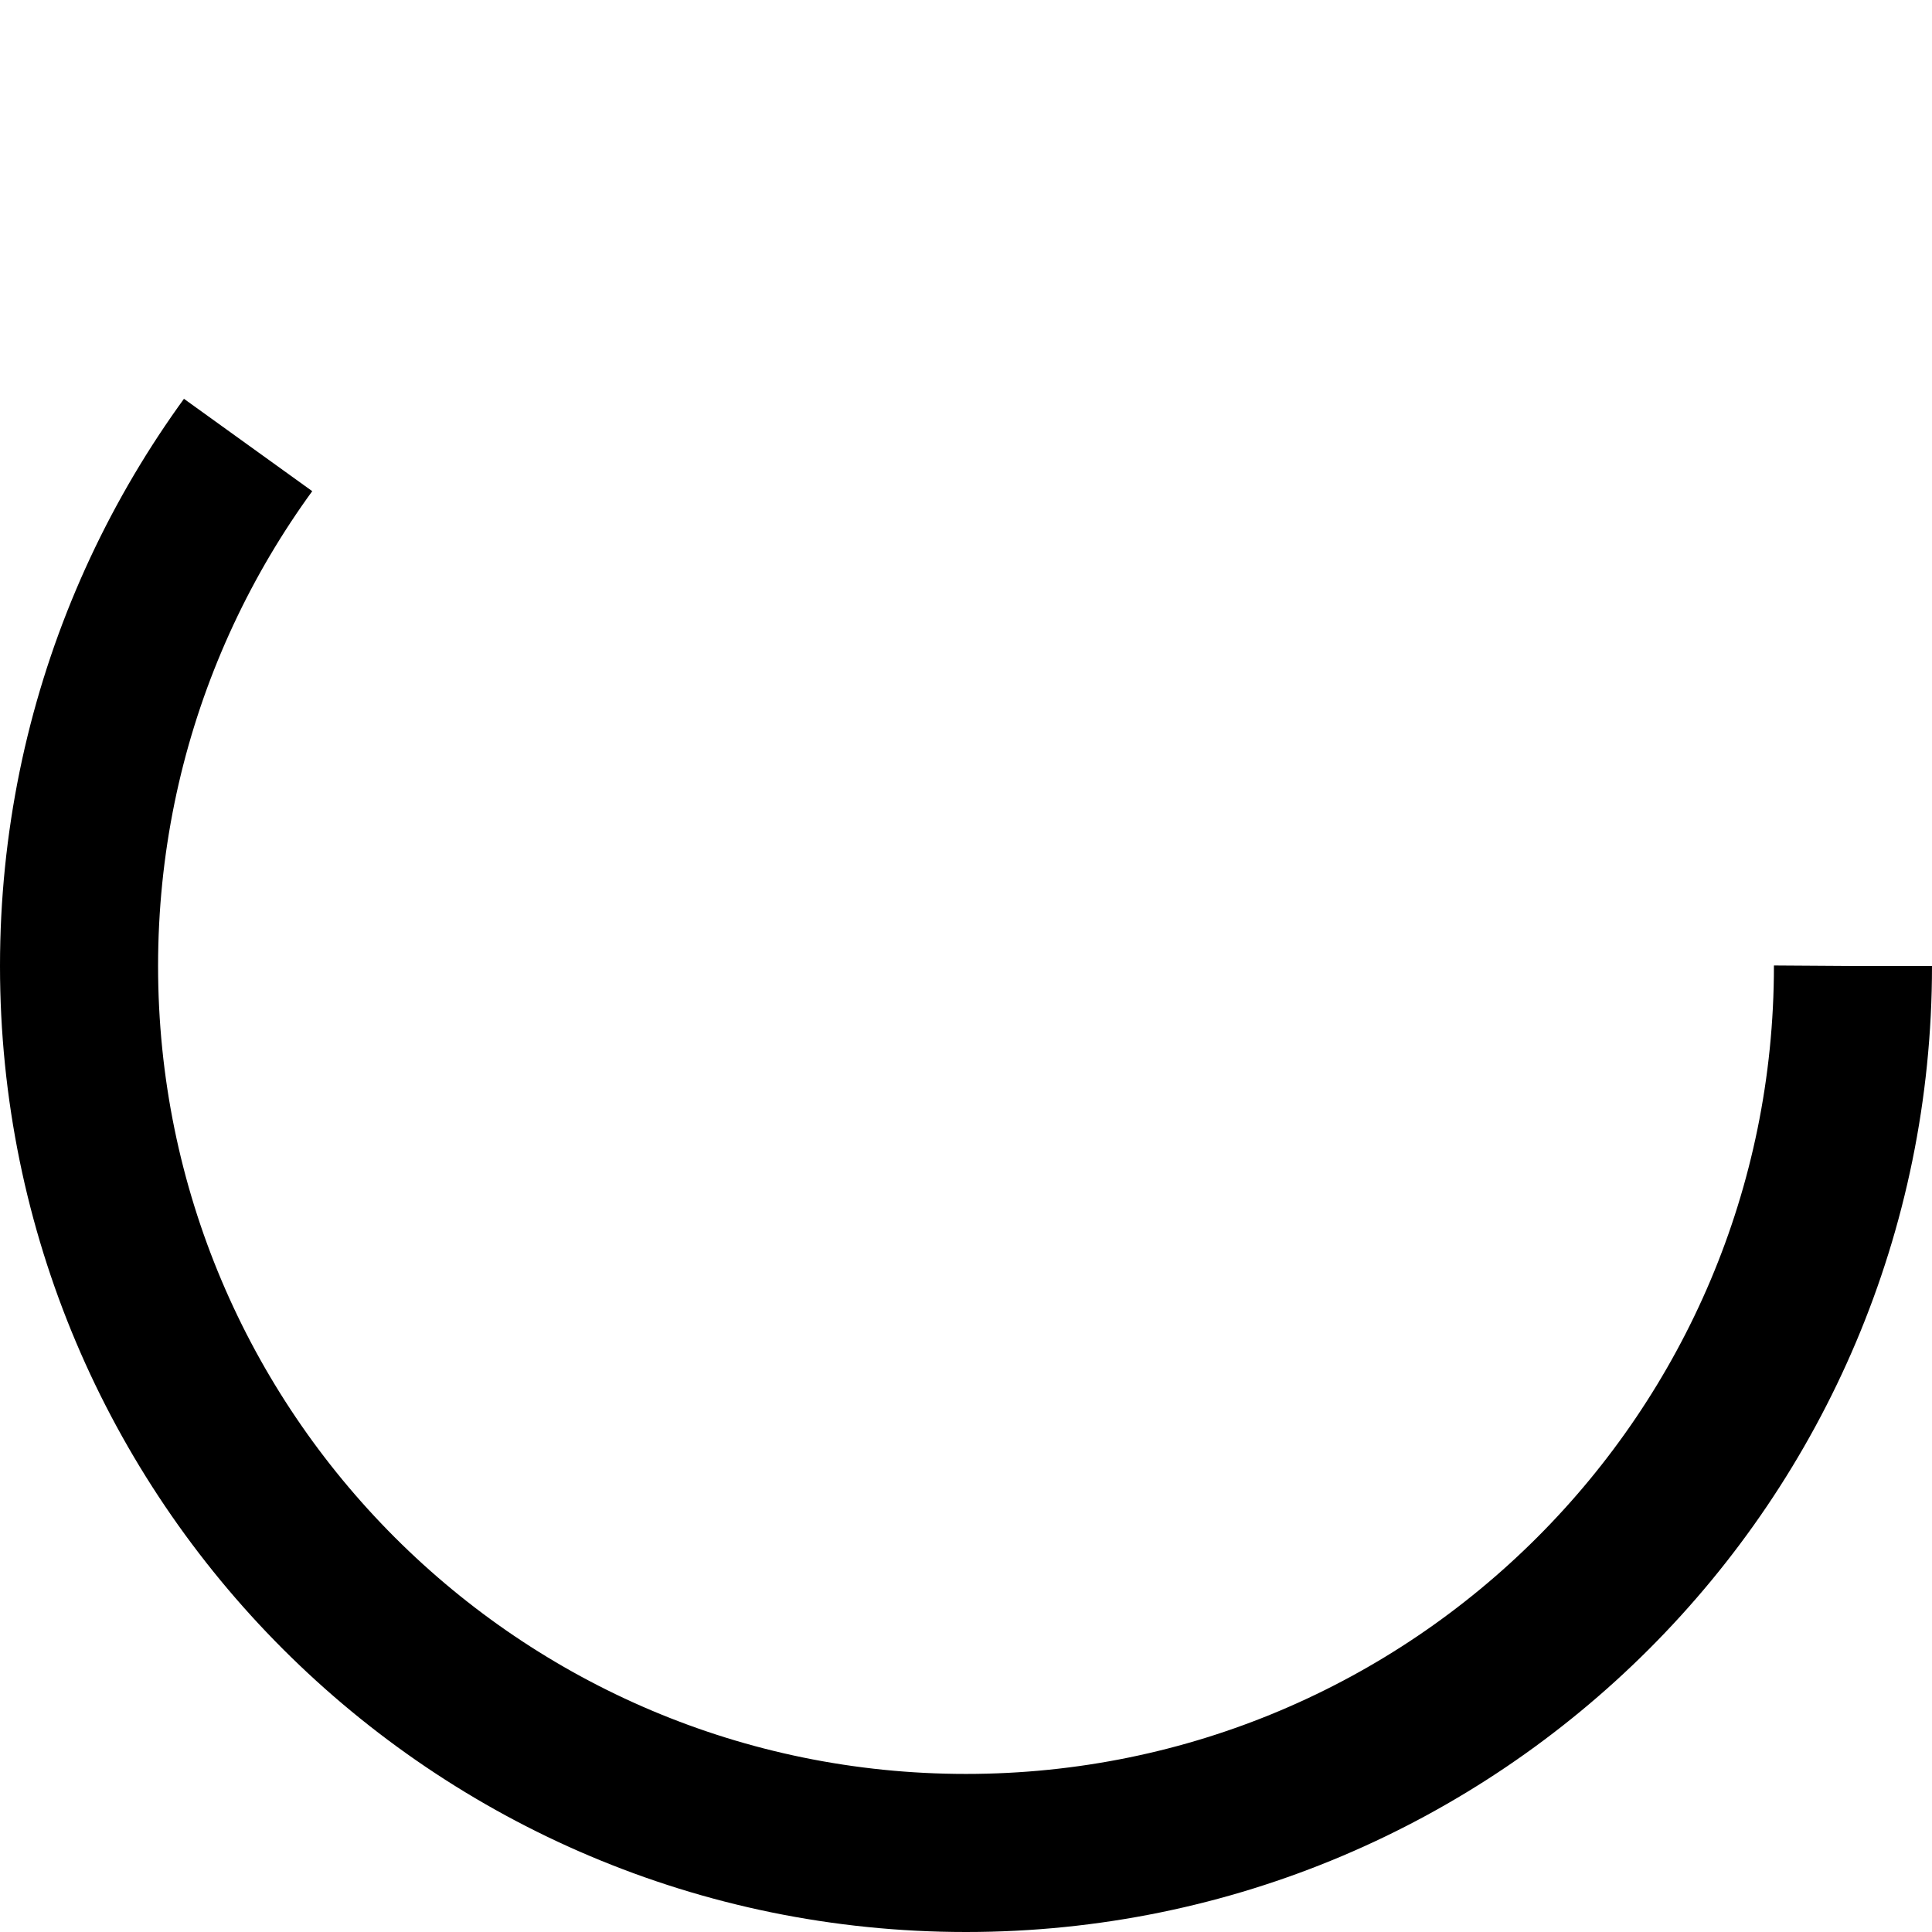
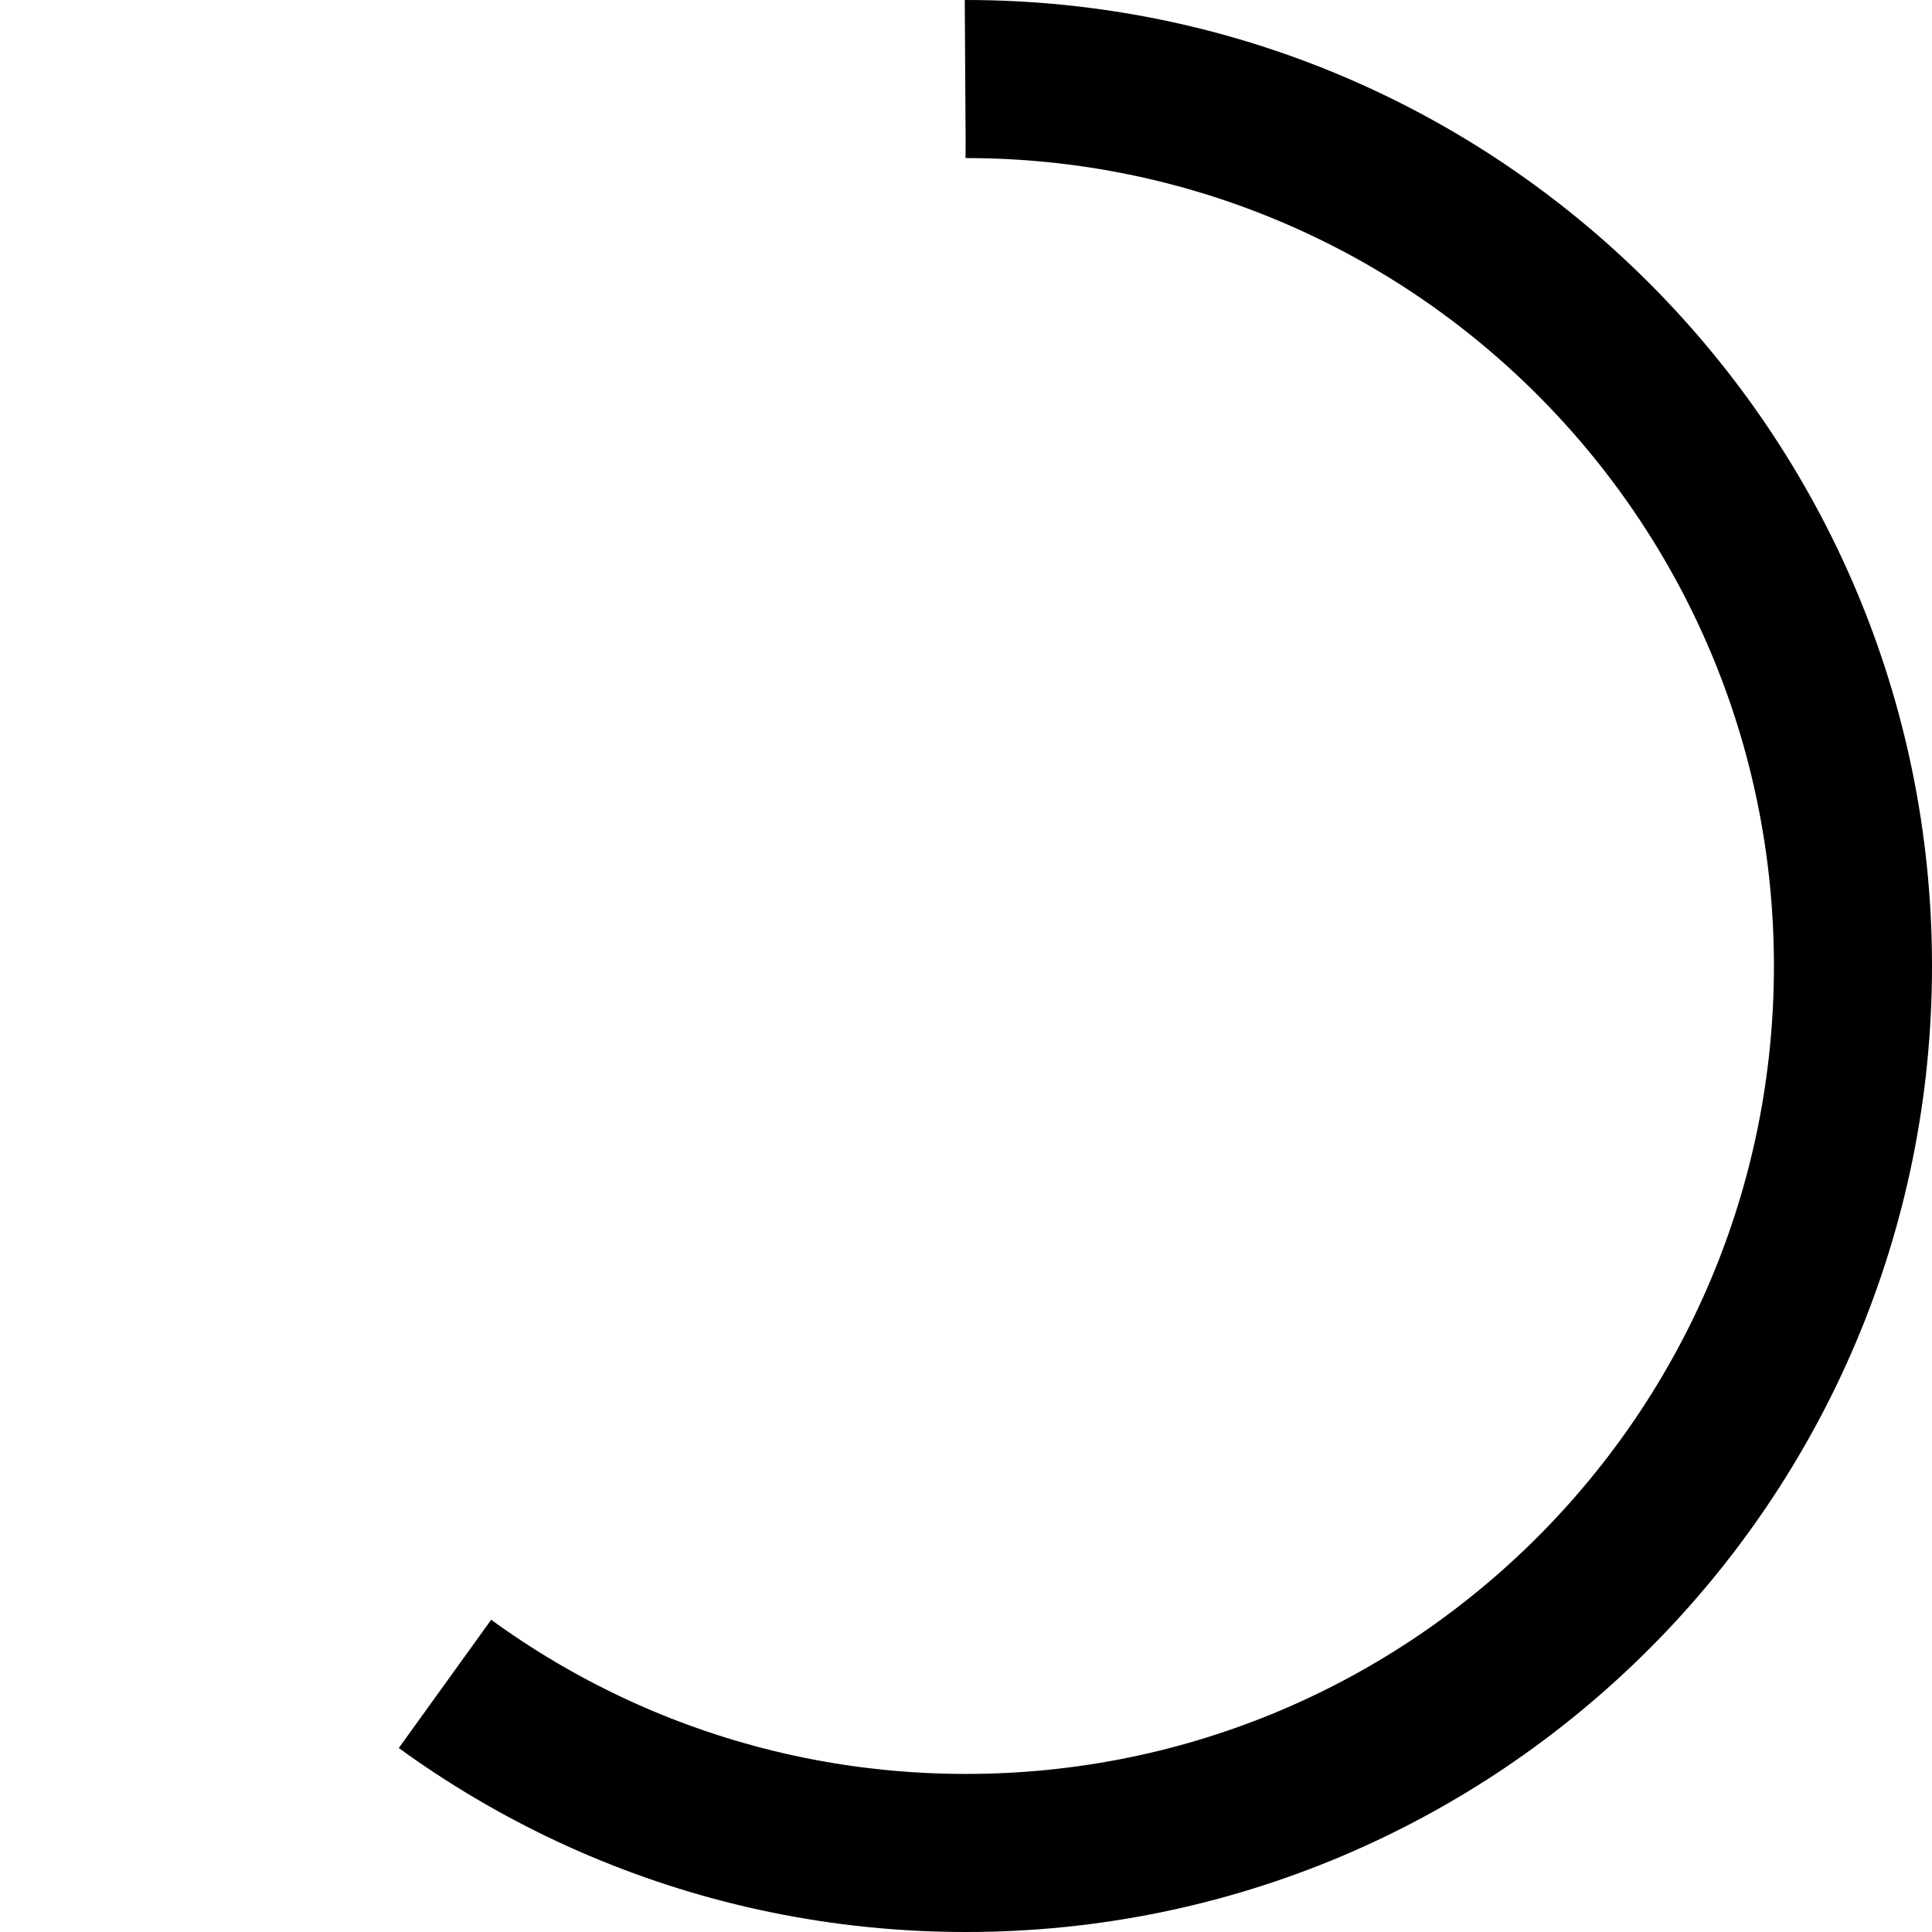
<svg xmlns="http://www.w3.org/2000/svg" viewBox="22 22 44 44">
-   <circle cx="44" cy="44" r="20.2" fill="none" stroke="currentColor" stroke-width="3.6" stroke-dasharray="126.92" stroke-dashoffset="50.768" />
+   <circle cx="44" cy="44" r="20.2" fill="none" stroke="currentColor" stroke-width="3.6" stroke-dasharray="76.152 50.768" transform="rotate(-90 44 44)" />
</svg>
